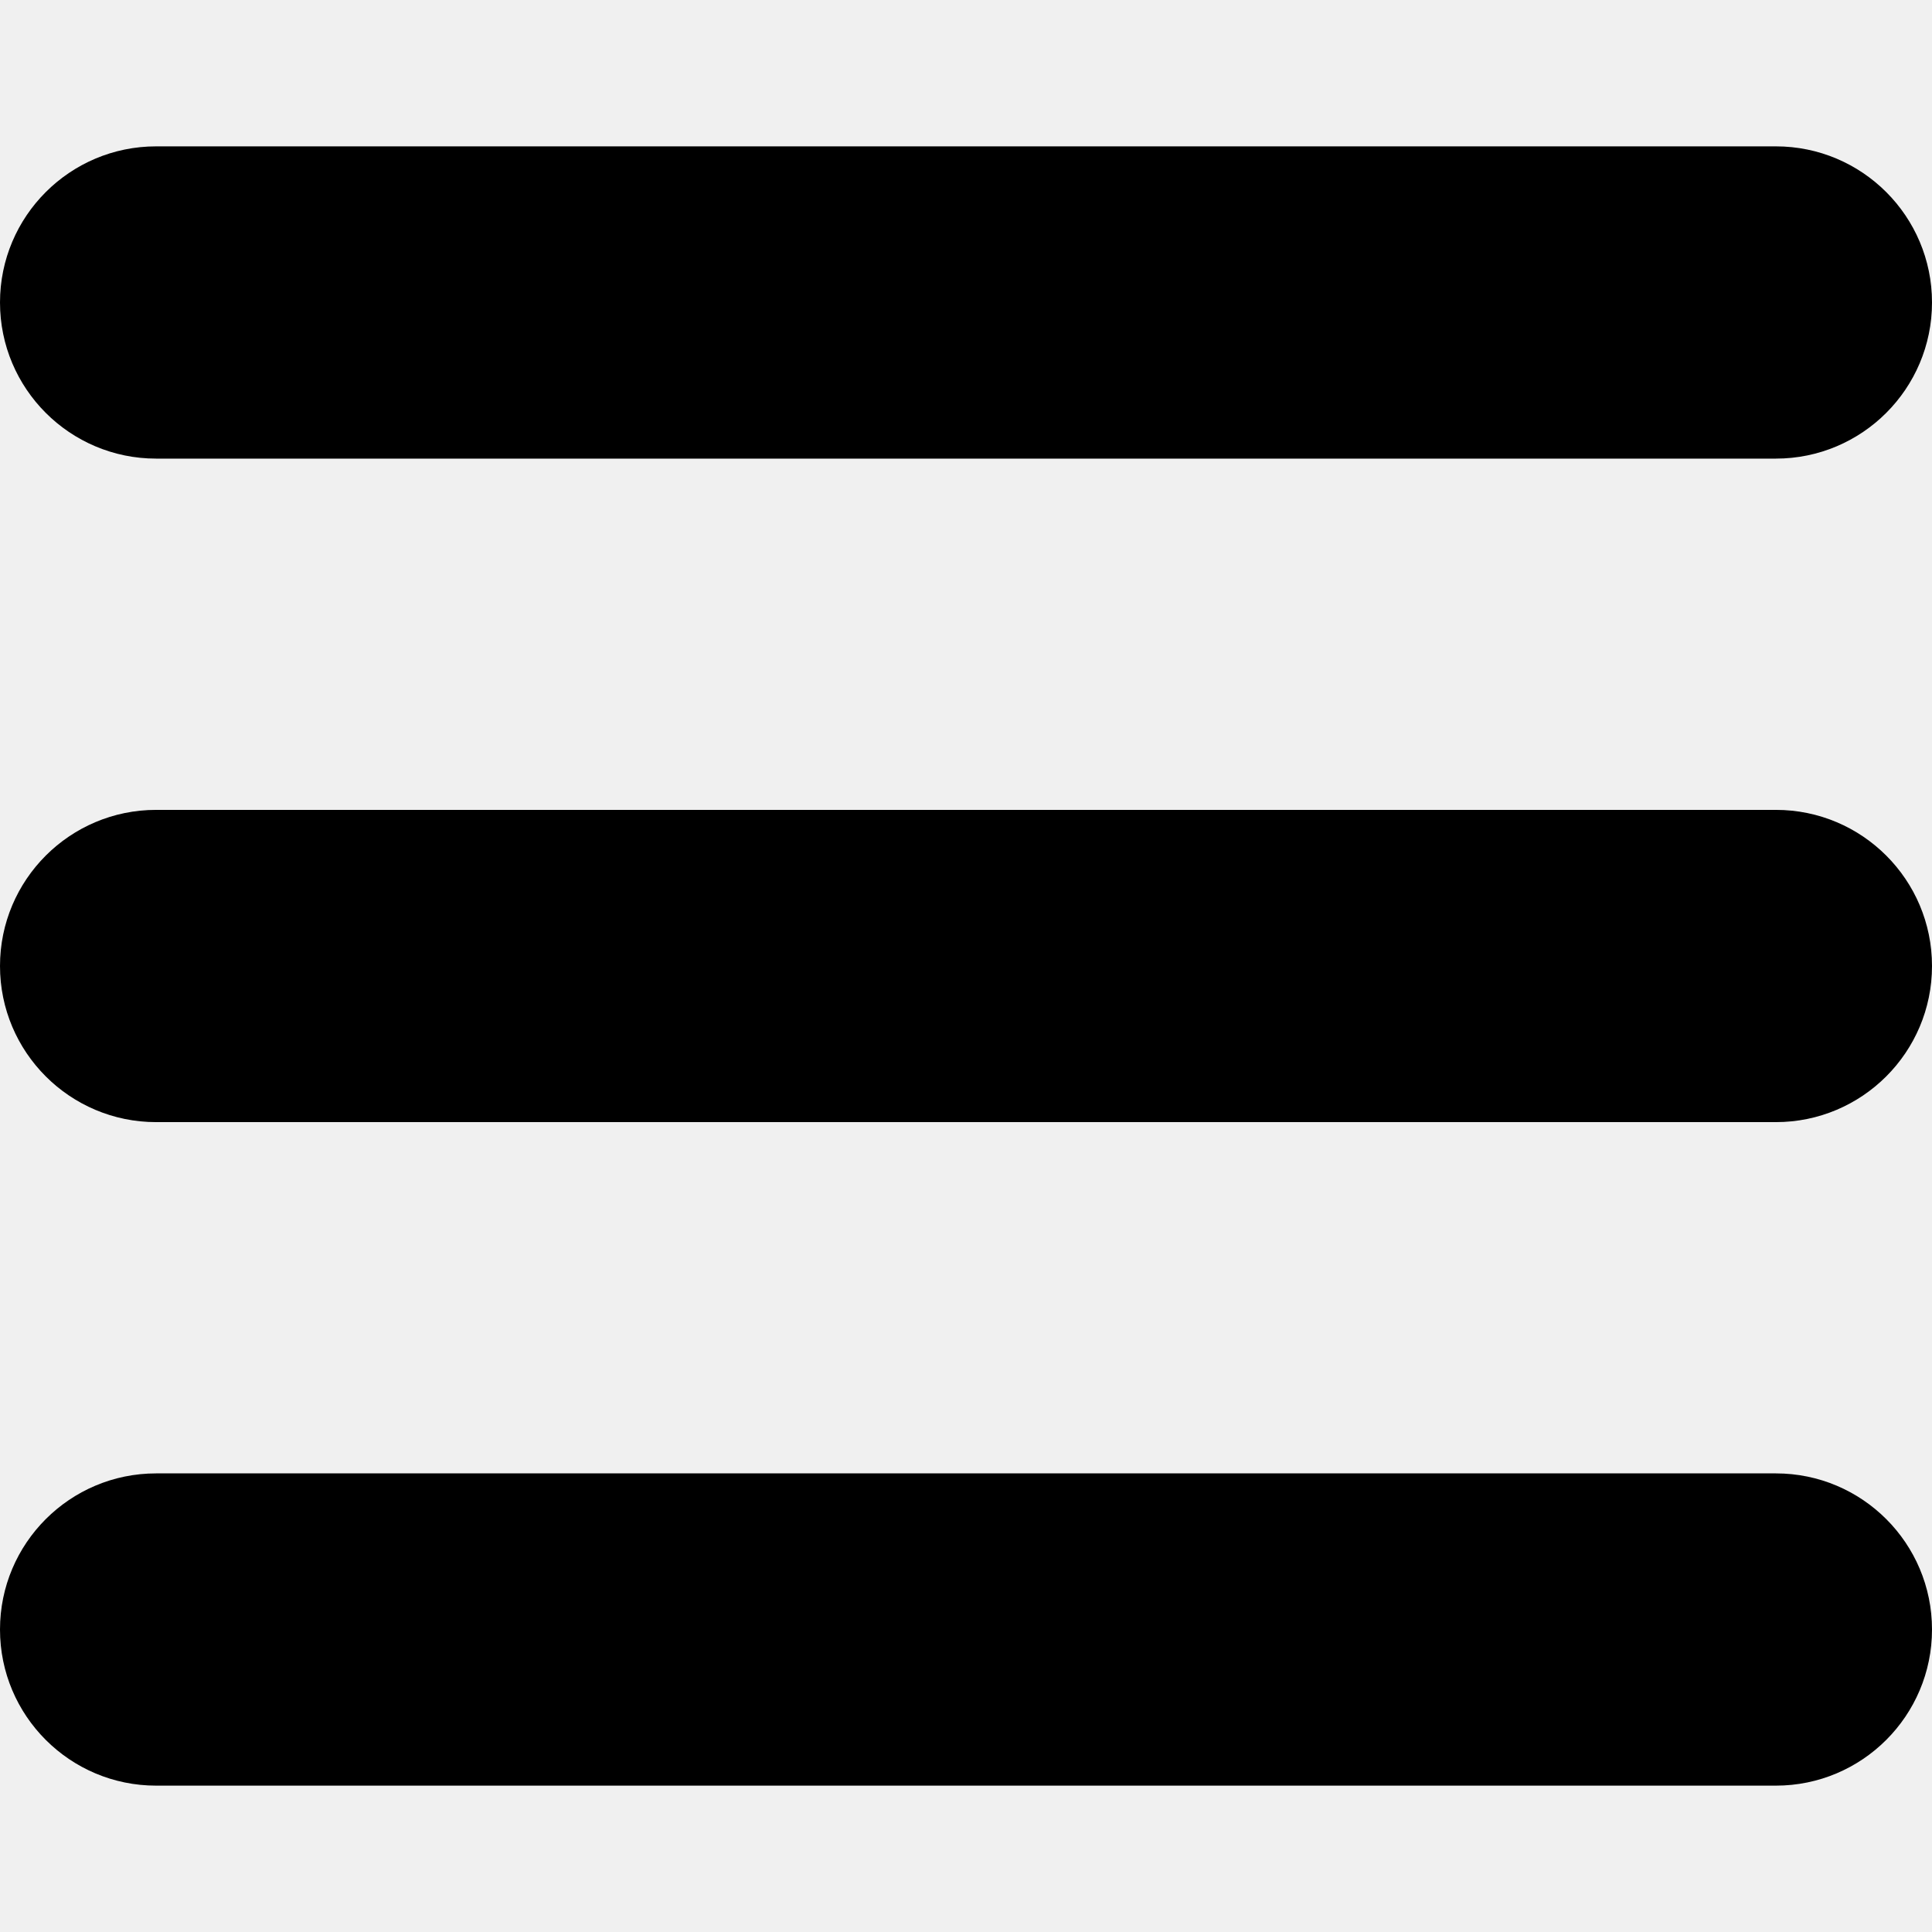
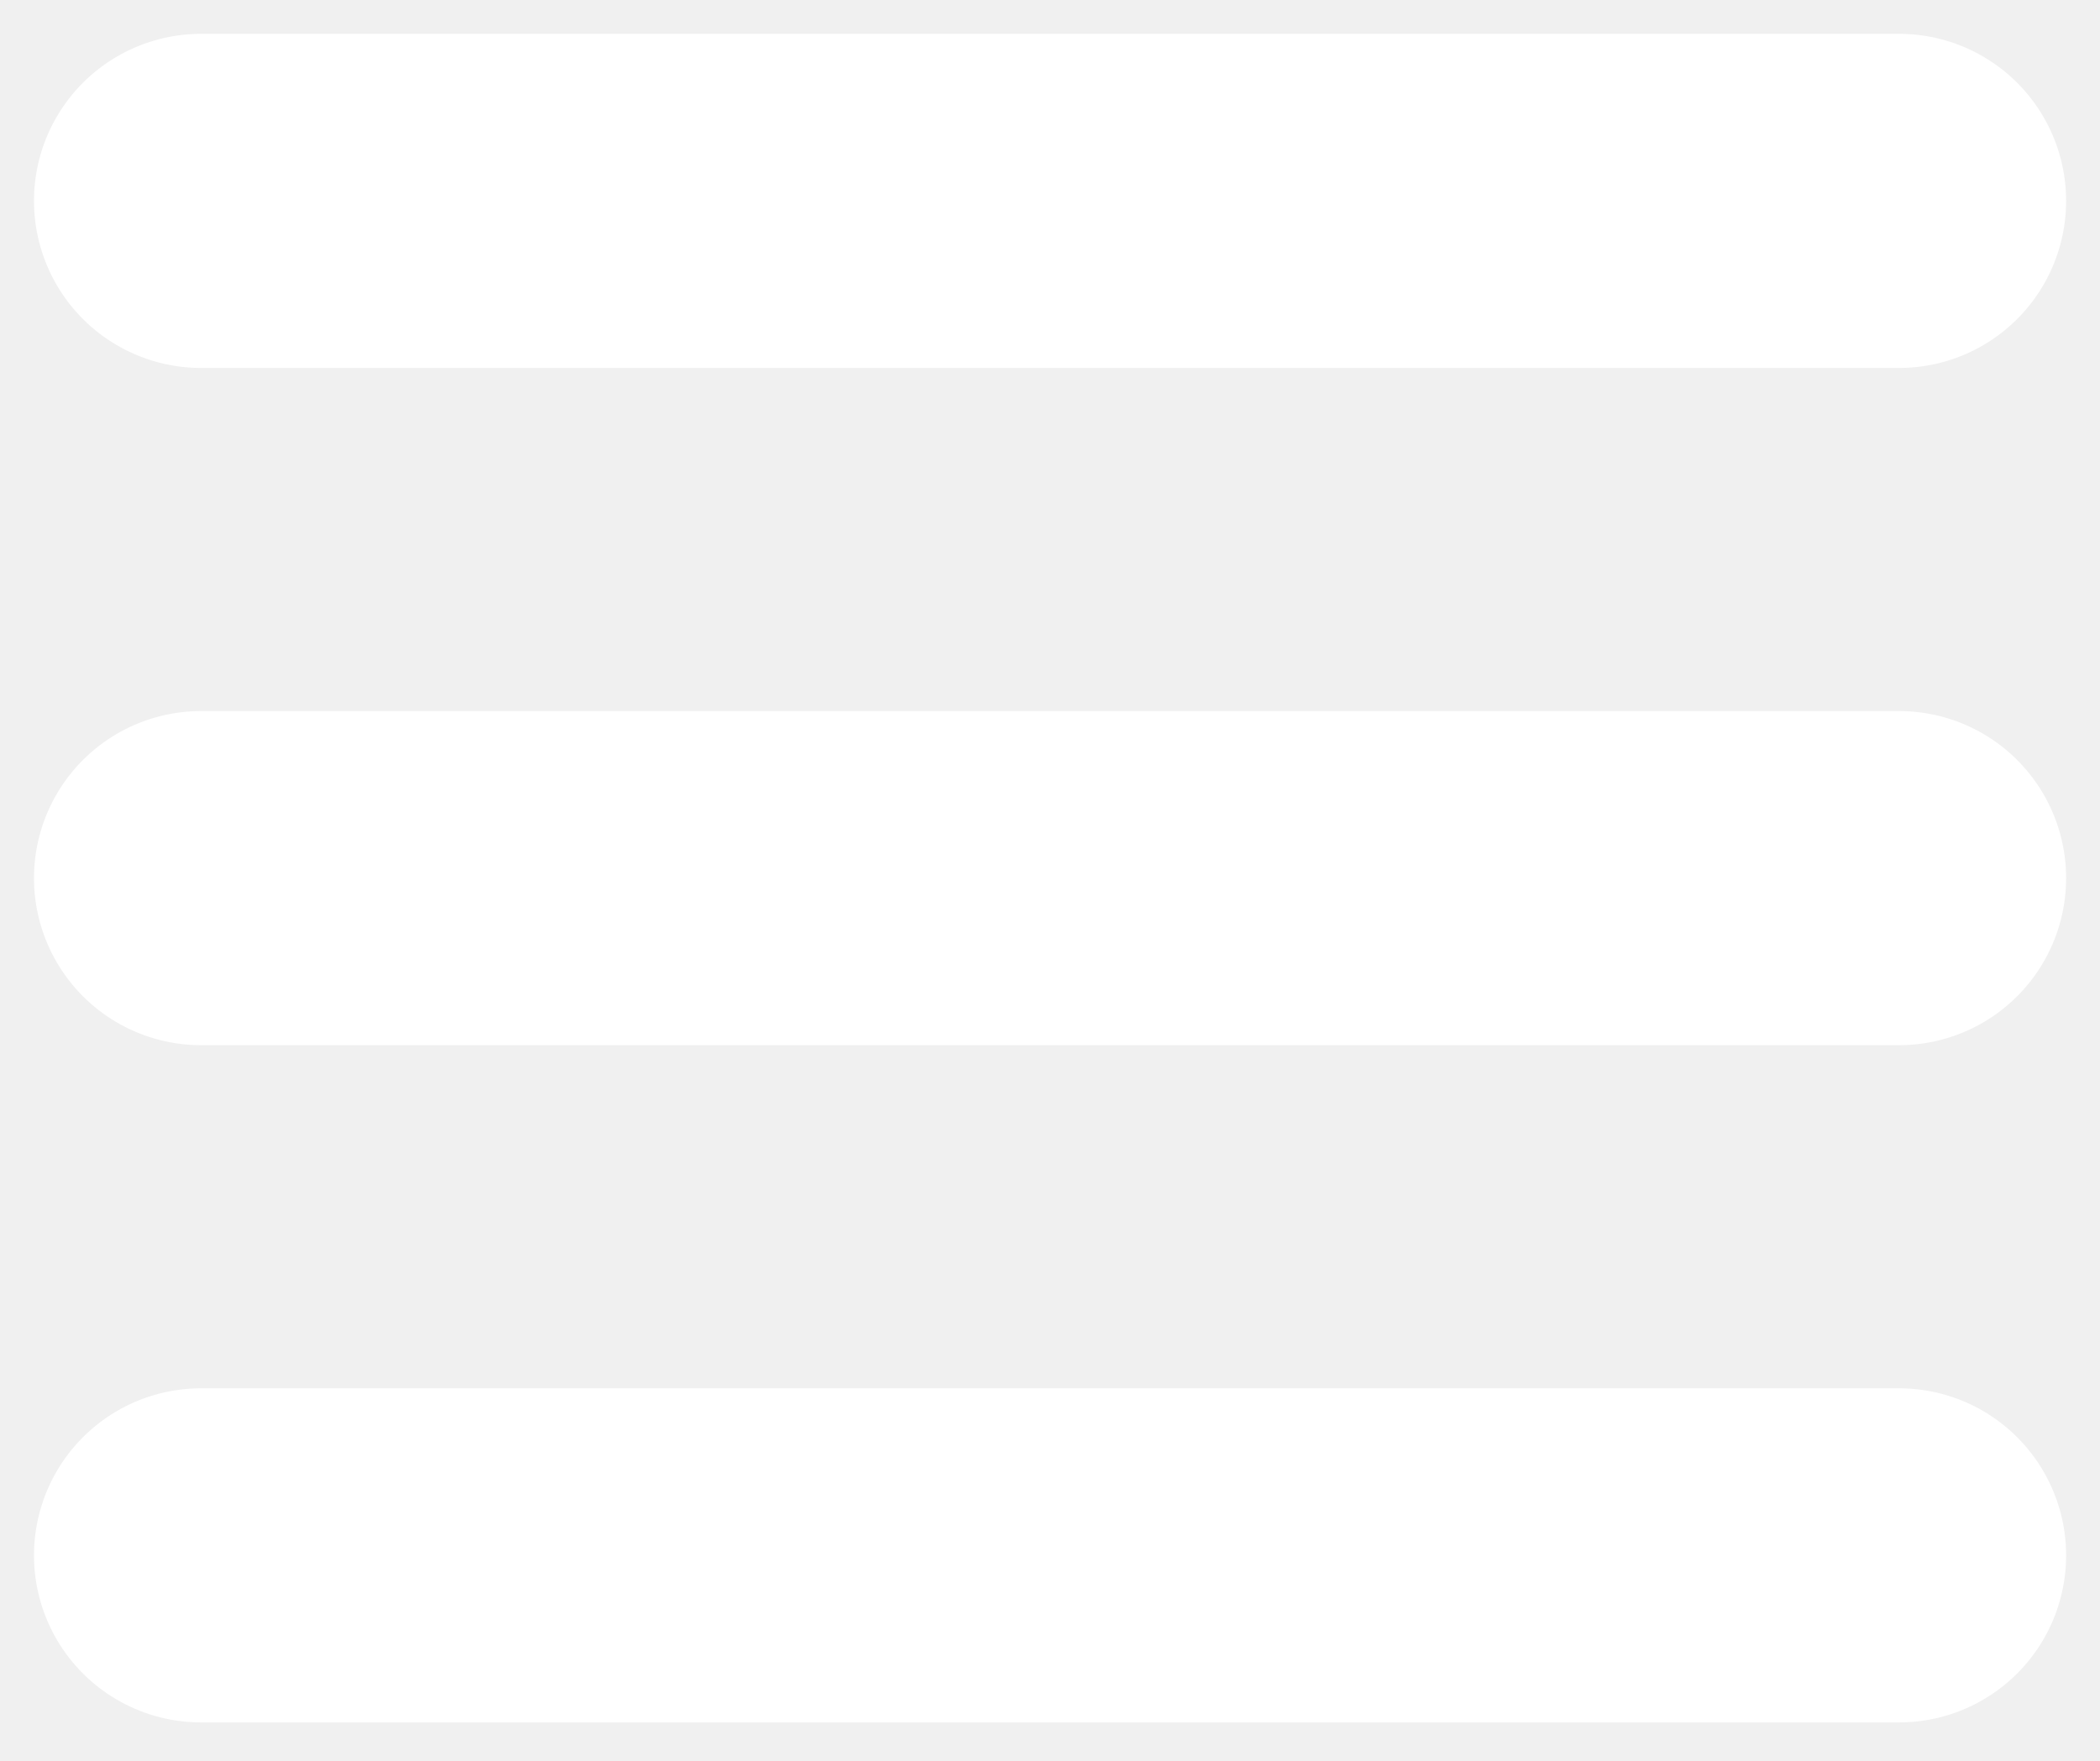
- <svg xmlns="http://www.w3.org/2000/svg" version="1.1" id="Capa_1" x="0px" y="0px" width="24.75px" height="24.75px" viewBox="0 0 24.75 24.75" style="enable-background:new 0 0 24.75 24.75;" xml:space="preserve">
-   <g>
-     <path d="M0,3.875c0-1.104,0.896-2,2-2h20.75c1.104,0,2,0.896,2,2s-0.896,2-2,2H2C0.896,5.875,0,4.979,0,3.875z M22.75,10.375H2   c-1.104,0-2,0.896-2,2c0,1.104,0.896,2,2,2h20.75c1.104,0,2-0.896,2-2C24.75,11.271,23.855,10.375,22.75,10.375z M22.75,18.875H2   c-1.104,0-2,0.896-2,2s0.896,2,2,2h20.75c1.104,0,2-0.896,2-2S23.855,18.875,22.75,18.875z" />
-   </g>
-   <g>
- </g>
-   <g>
- </g>
-   <g>
- </g>
-   <g>
- </g>
-   <g>
- </g>
-   <g>
- </g>
-   <g>
- </g>
-   <g>
- </g>
-   <g>
- </g>
-   <g>
- </g>
-   <g>
- </g>
-   <g>
- </g>
-   <g>
- </g>
-   <g>
- </g>
-   <g>
- </g>
+ <svg xmlns="http://www.w3.org/2000/svg" width="310" height="260" viewBox="0 0 310 260" fill="none">
+   <path d="M29.684 229.663H280.33" stroke="white" stroke-width="49.336" stroke-linecap="round" />
+   <path d="M29.684 129.663H280.33" stroke="white" stroke-width="49.336" stroke-linecap="round" />
+   <path d="M29.684 29.663H280.33" stroke="white" stroke-width="49.336" stroke-linecap="round" />
</svg>
